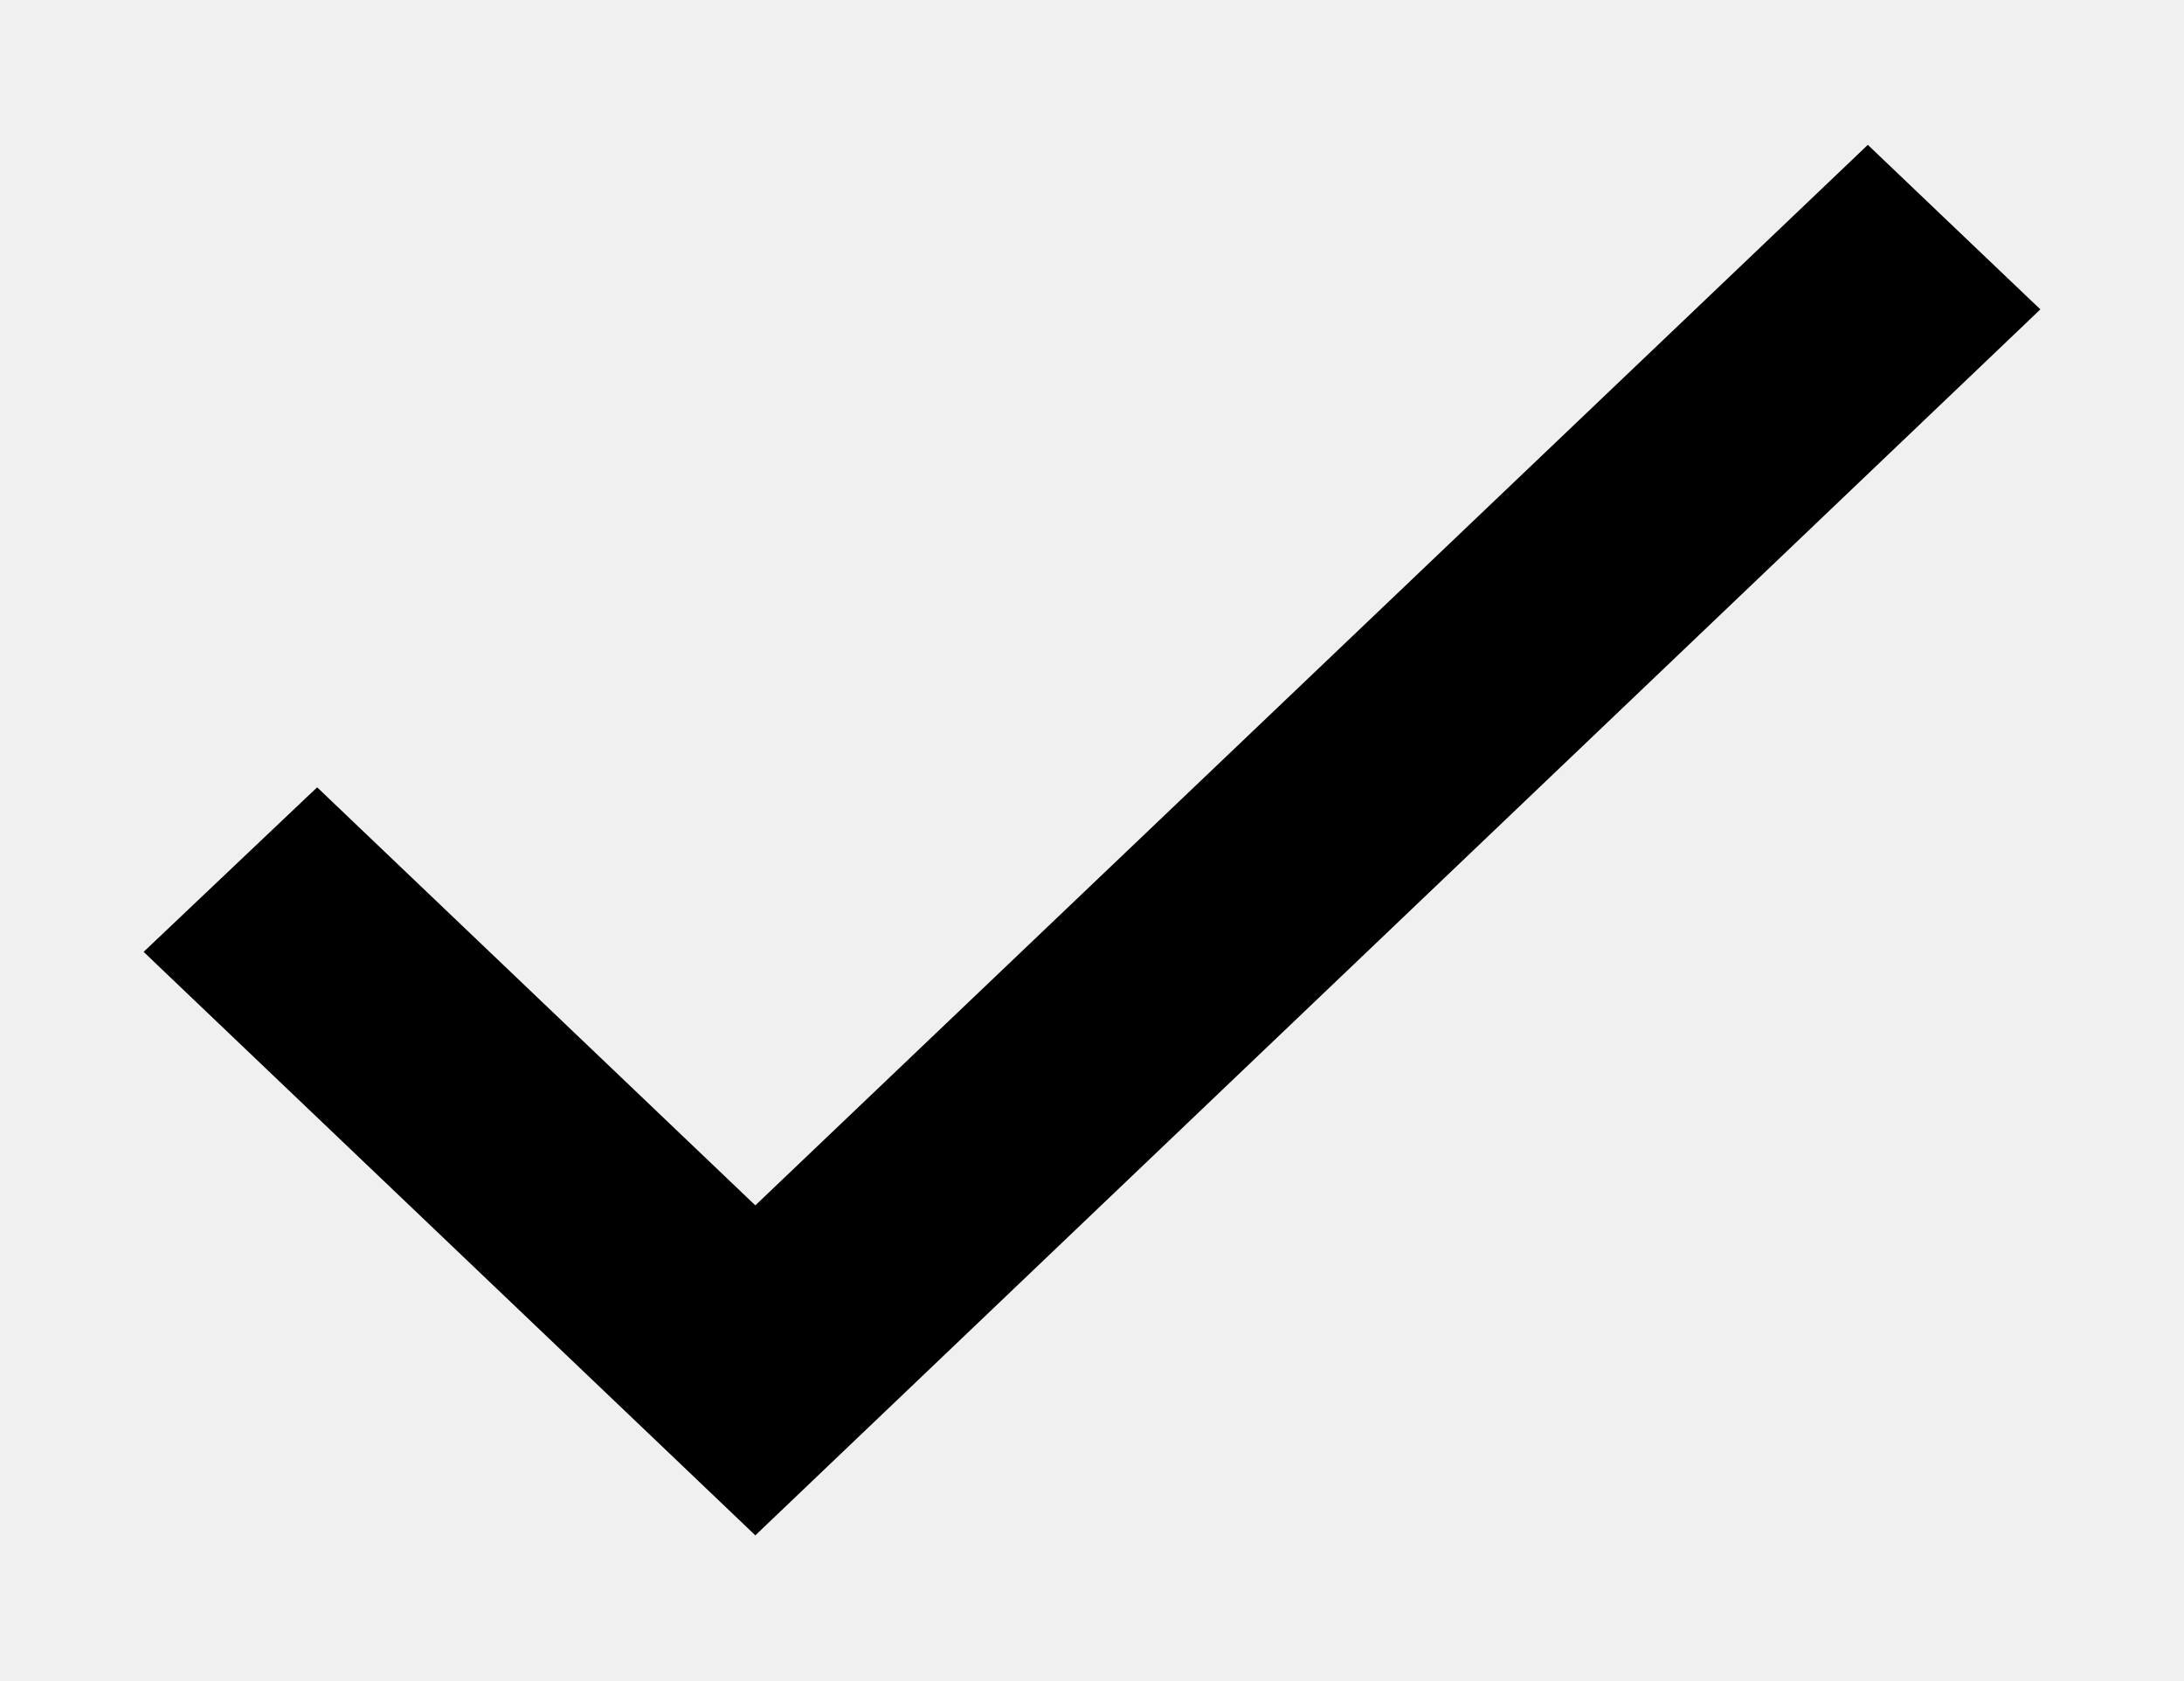
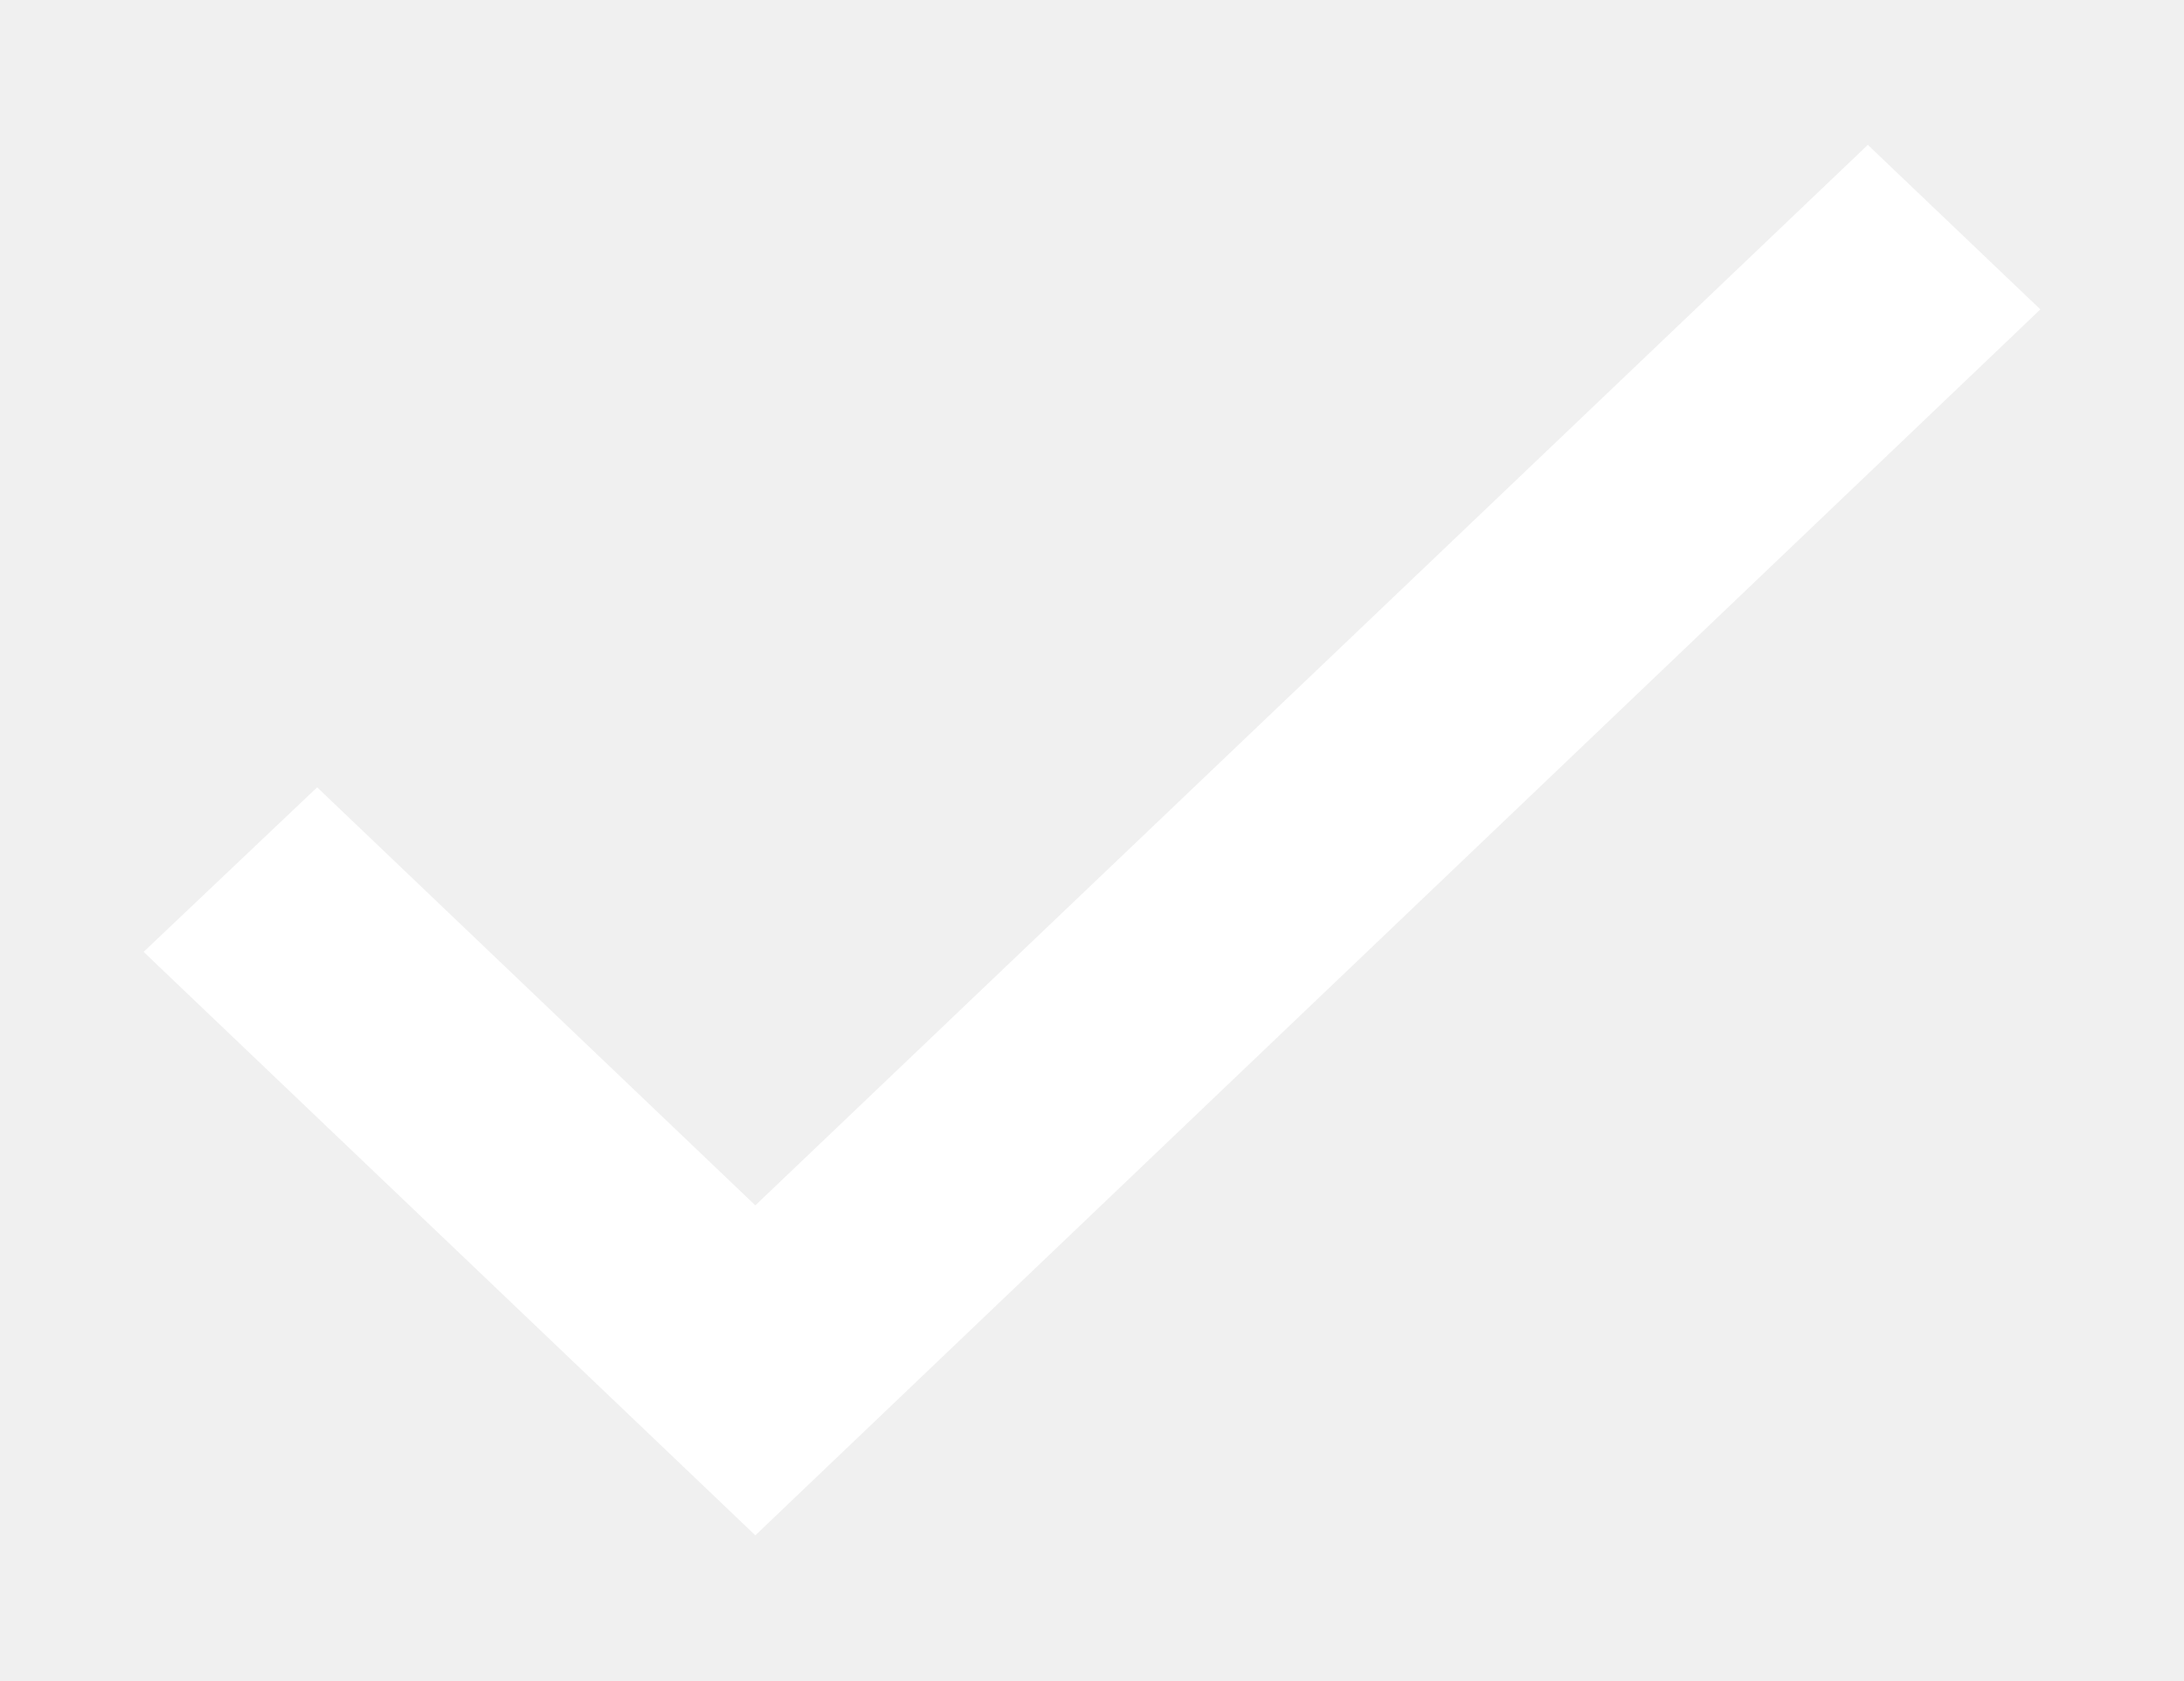
<svg xmlns="http://www.w3.org/2000/svg" width="13" height="10">
-   <path d="m1.957 4.752-.069-.066-.069.065-.888.842-.076.072.076.073 3.496 3.334.069.066.069-.066 7.504-7.158.076-.073-.076-.072-.882-.841-.069-.066-.069.066-6.553 6.246-2.539-2.422Z" stroke-width=".2" />
+   <path fill="#fff" d="m1.957 4.752-.069-.066-.069.065-.888.842-.076.072.076.073 3.496 3.334.069.066.069-.066 7.504-7.158.076-.073-.076-.072-.882-.841-.069-.066-.069.066-6.553 6.246-2.539-2.422Z" stroke-width=".2" />
</svg>
